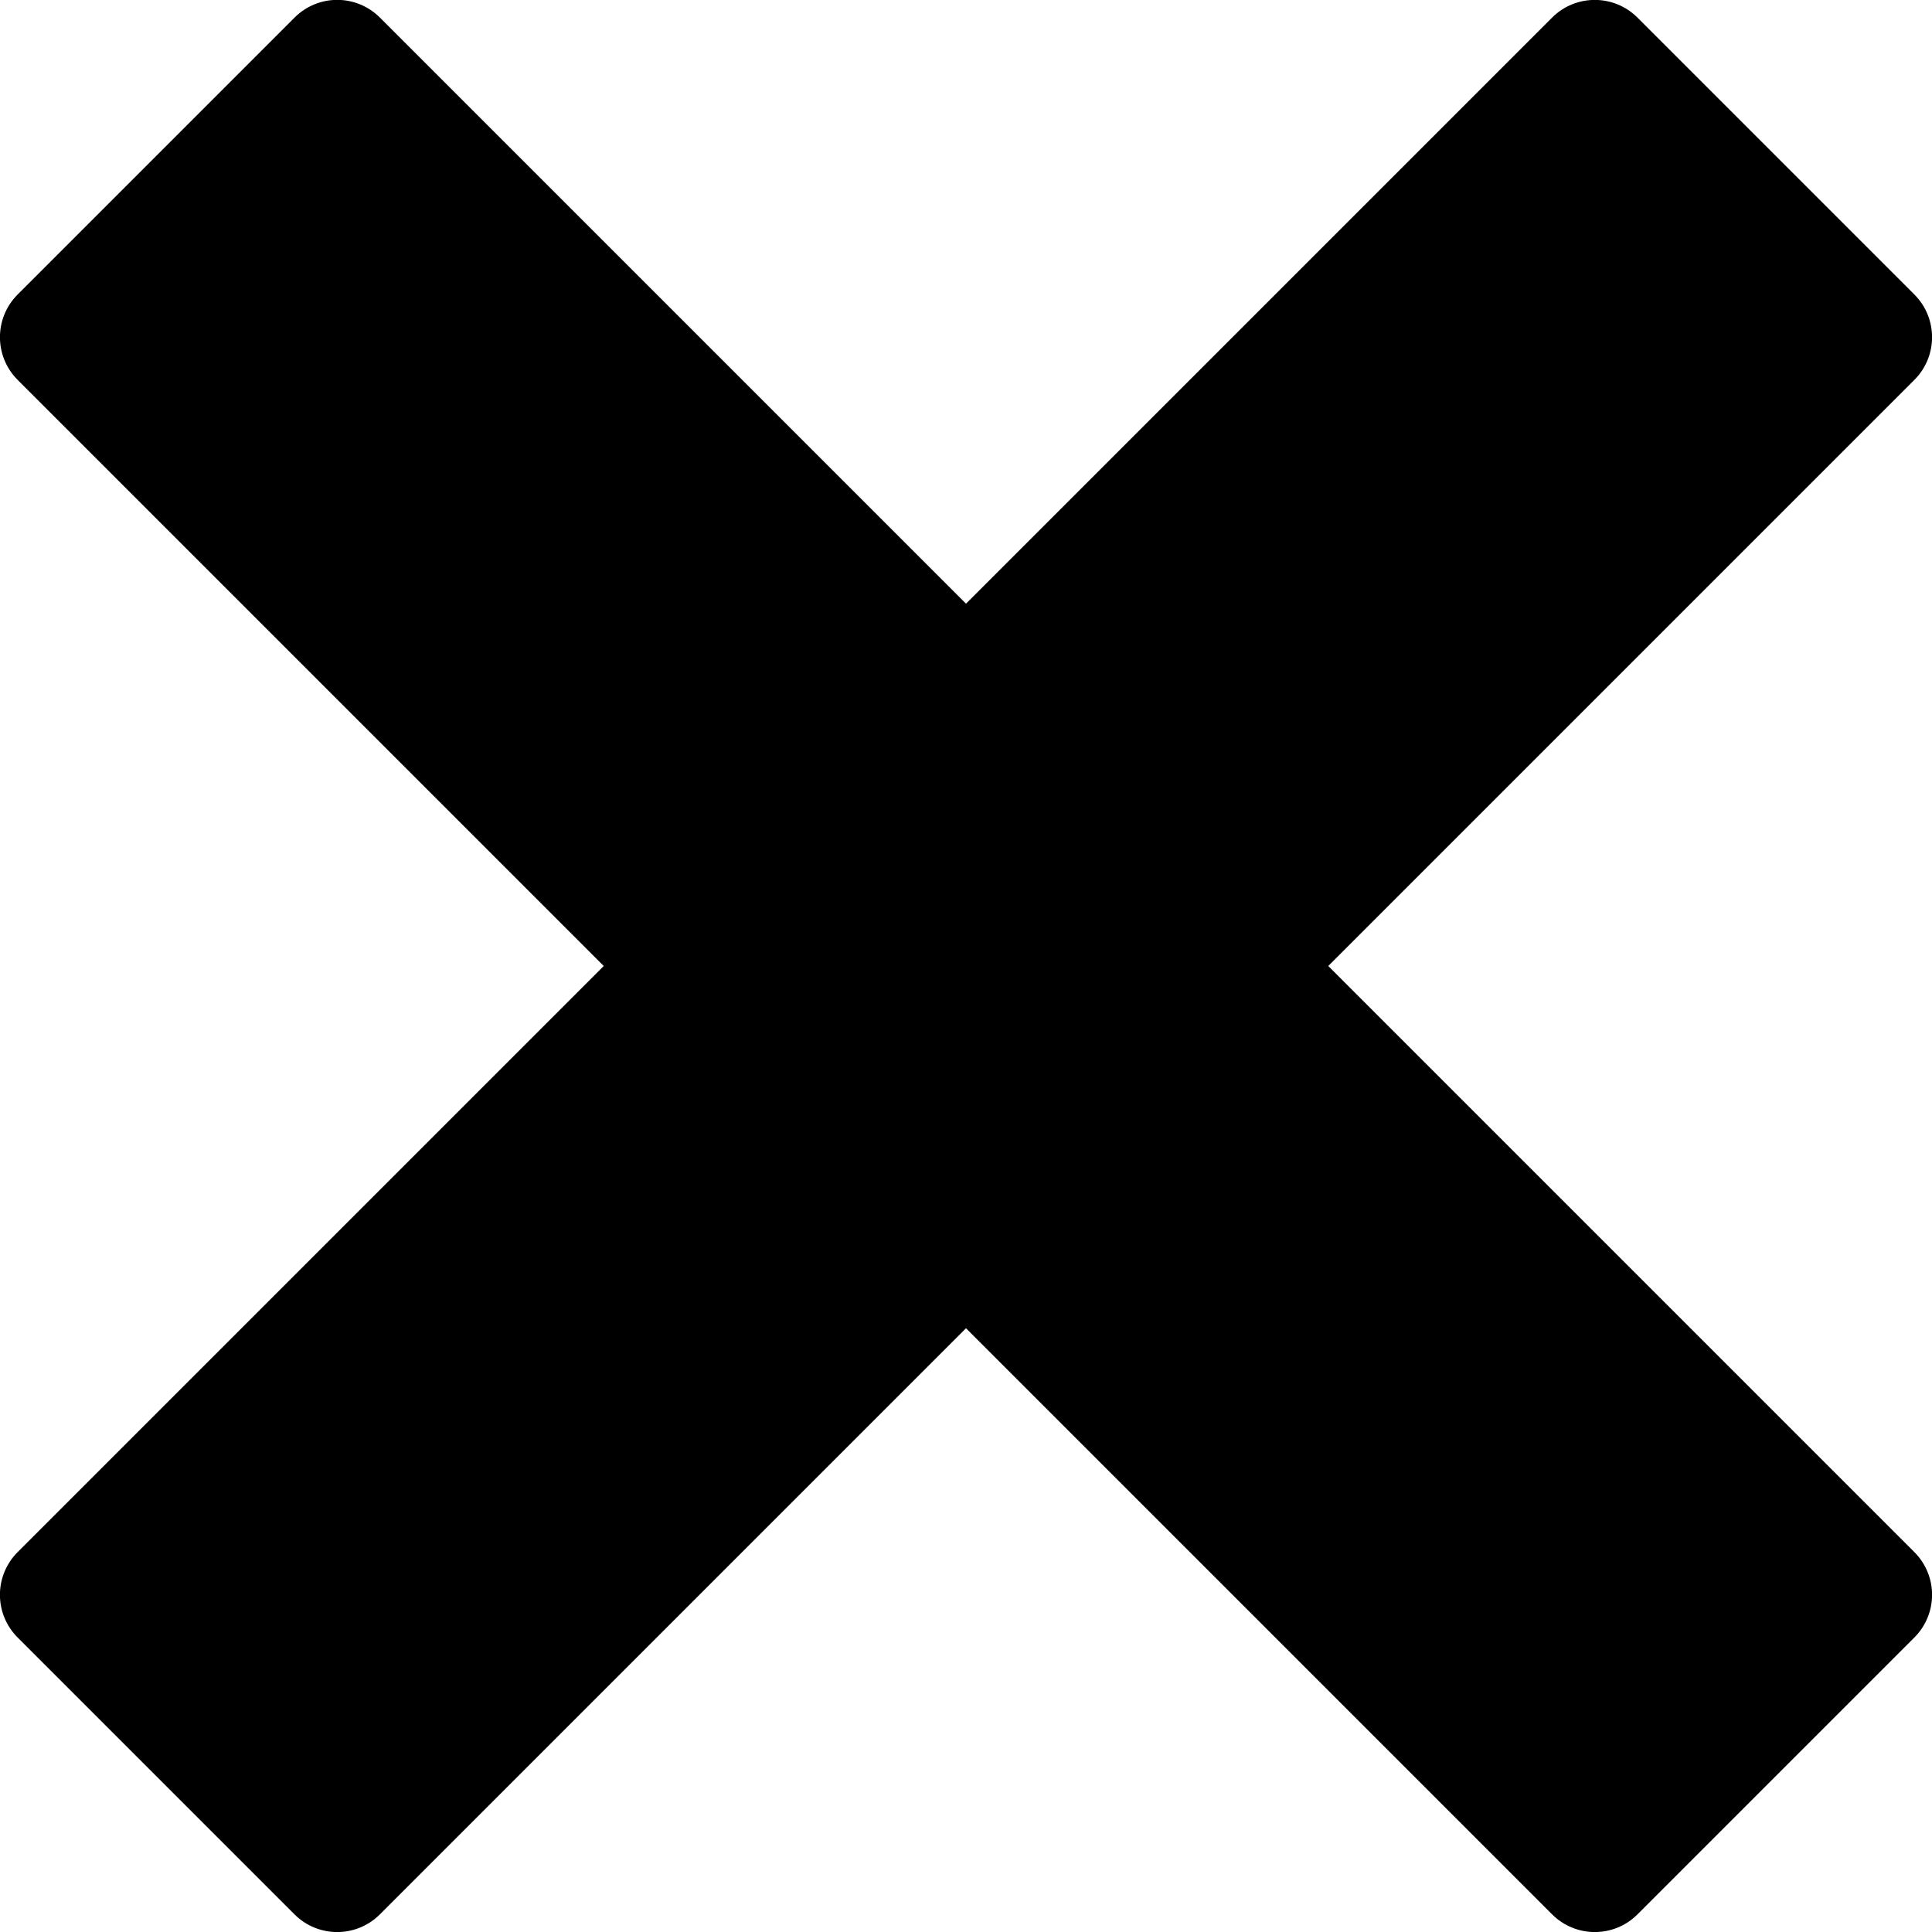
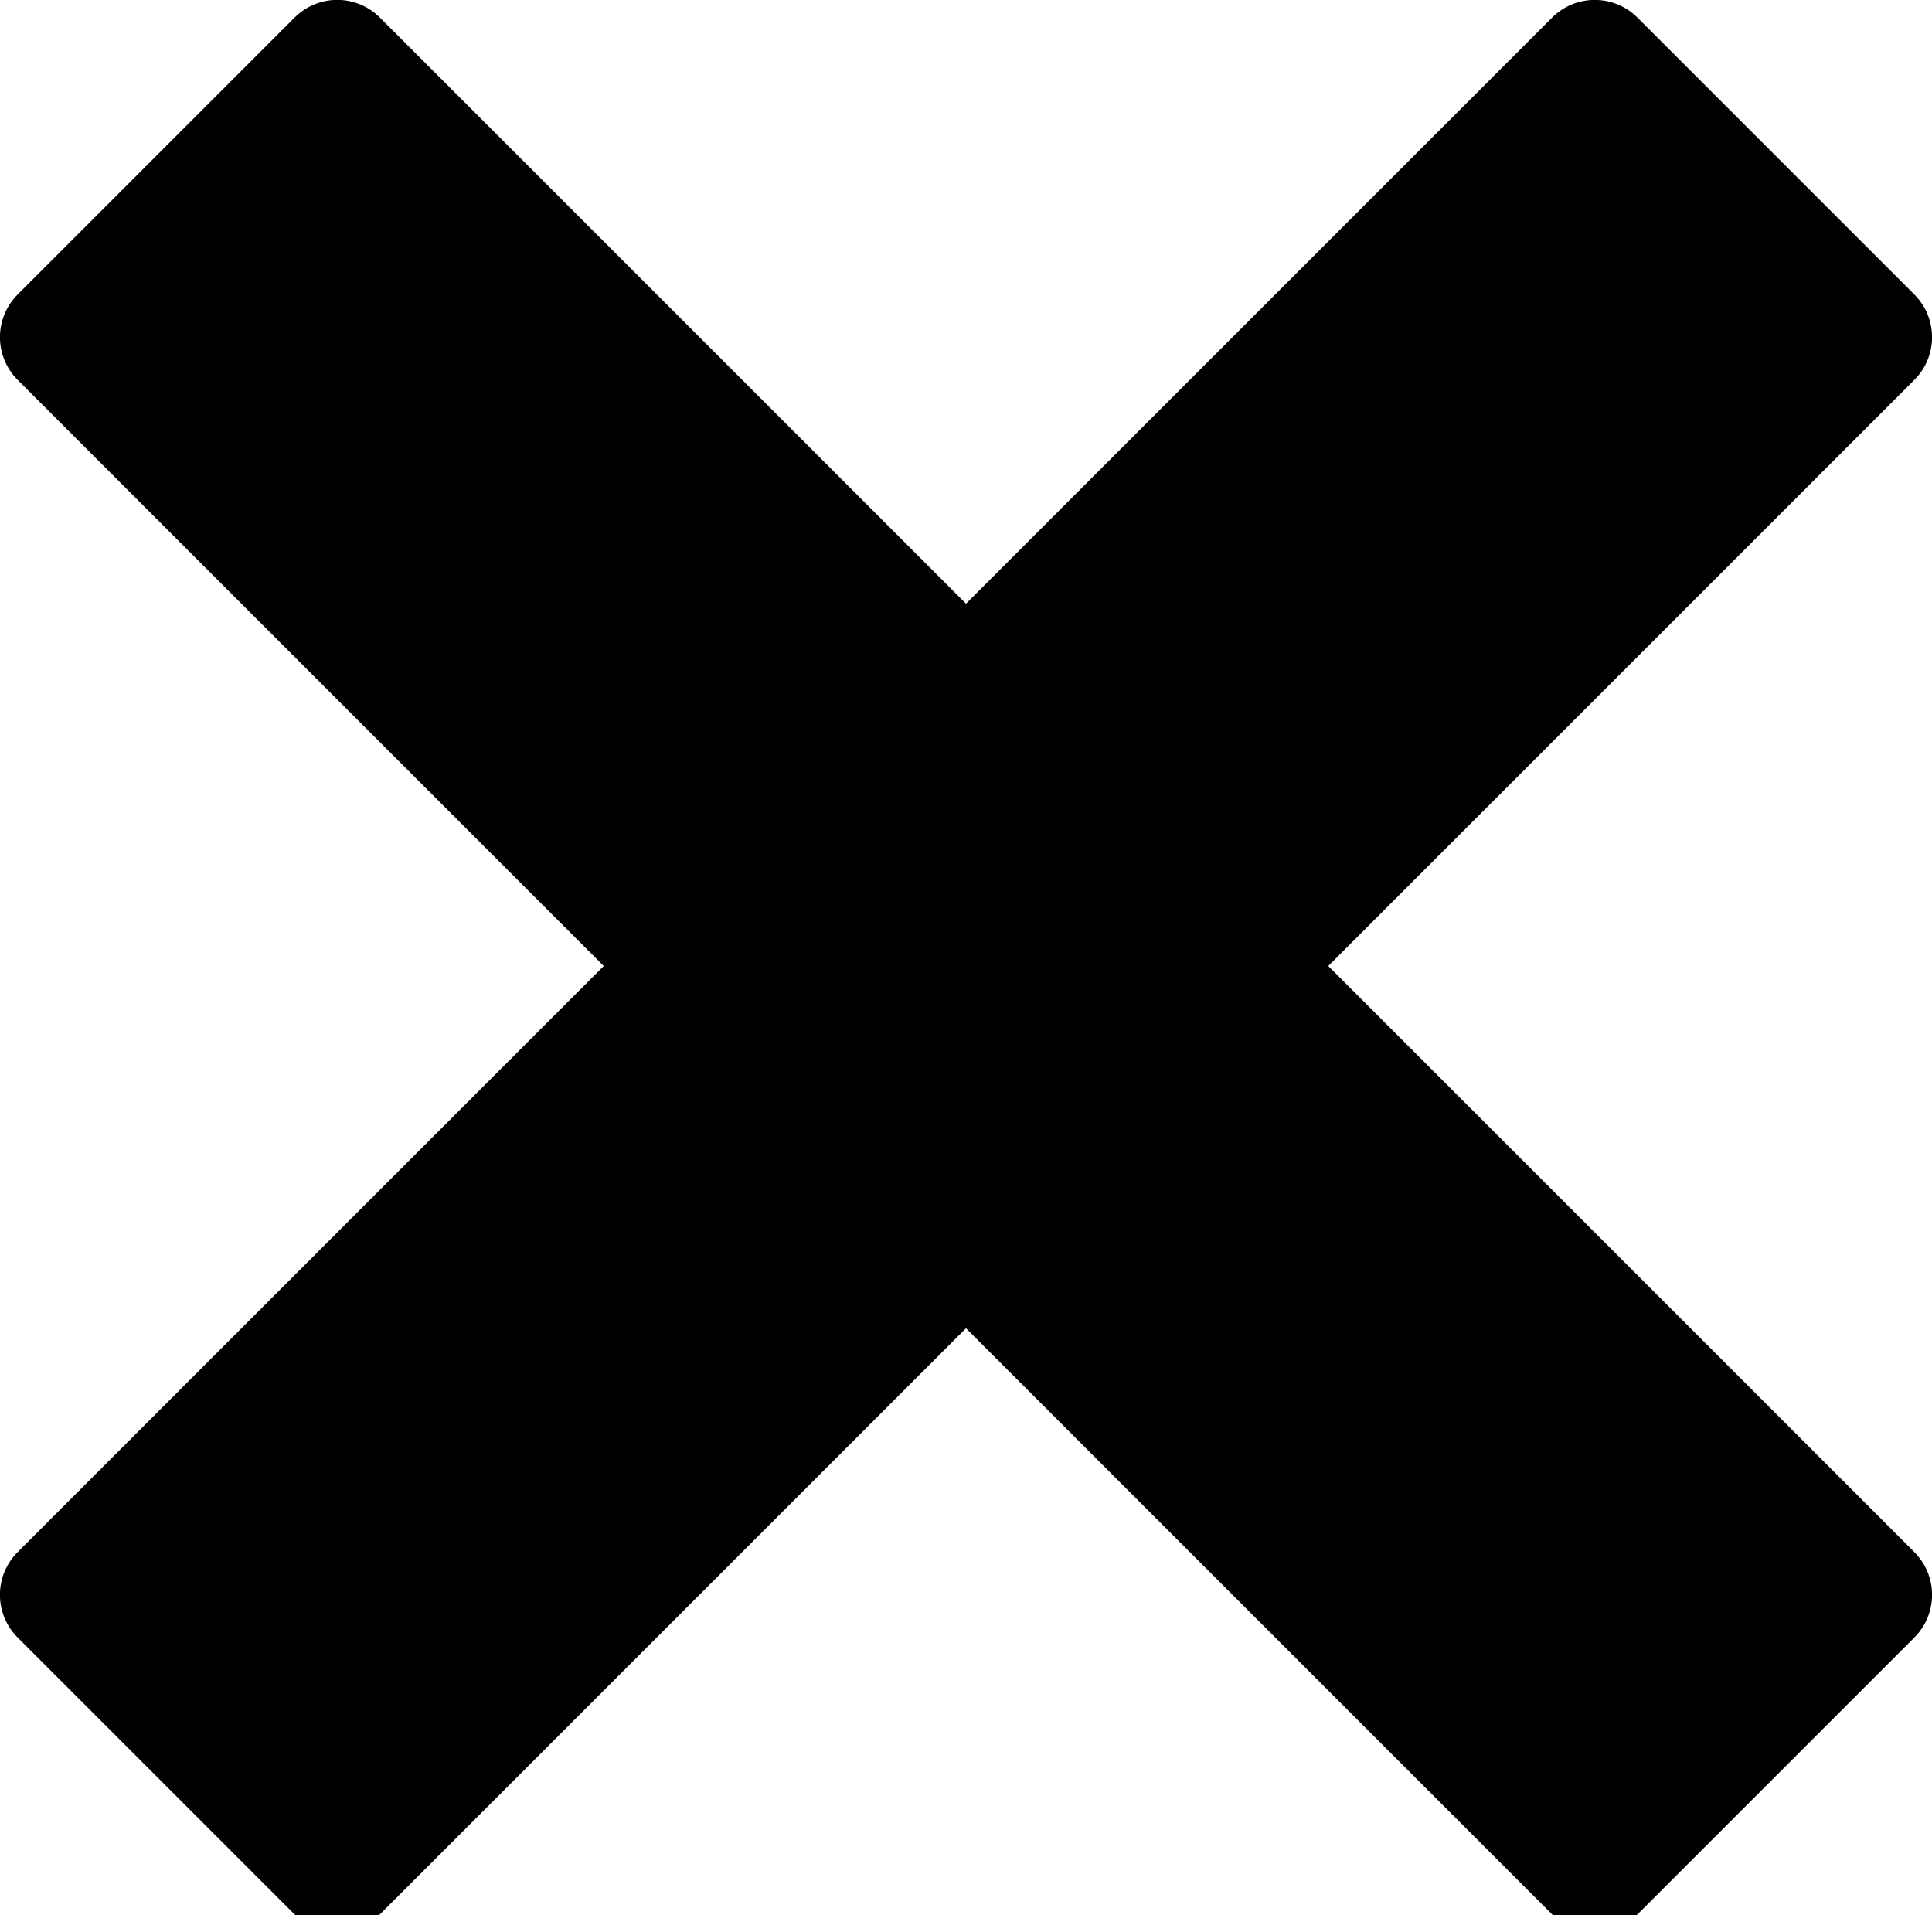
- <svg xmlns="http://www.w3.org/2000/svg" width="32" height="32">
+ <svg xmlns="http://www.w3.org/2000/svg">
  <path d="M31.708 25.708 22 16l9.708-9.708a1 1 0 0 0 0-1.414L27.122.292a1 1 0 0 0-1.414-.001L16 9.999 6.292.291a.998.998 0 0 0-1.414.001L.292 4.878a1 1 0 0 0 0 1.414L10 16 .292 25.708a.999.999 0 0 0 0 1.414l4.586 4.586a1 1 0 0 0 1.414 0L16 22l9.708 9.708a1 1 0 0 0 1.414 0l4.586-4.586a.999.999 0 0 0 0-1.414z" />
</svg>
